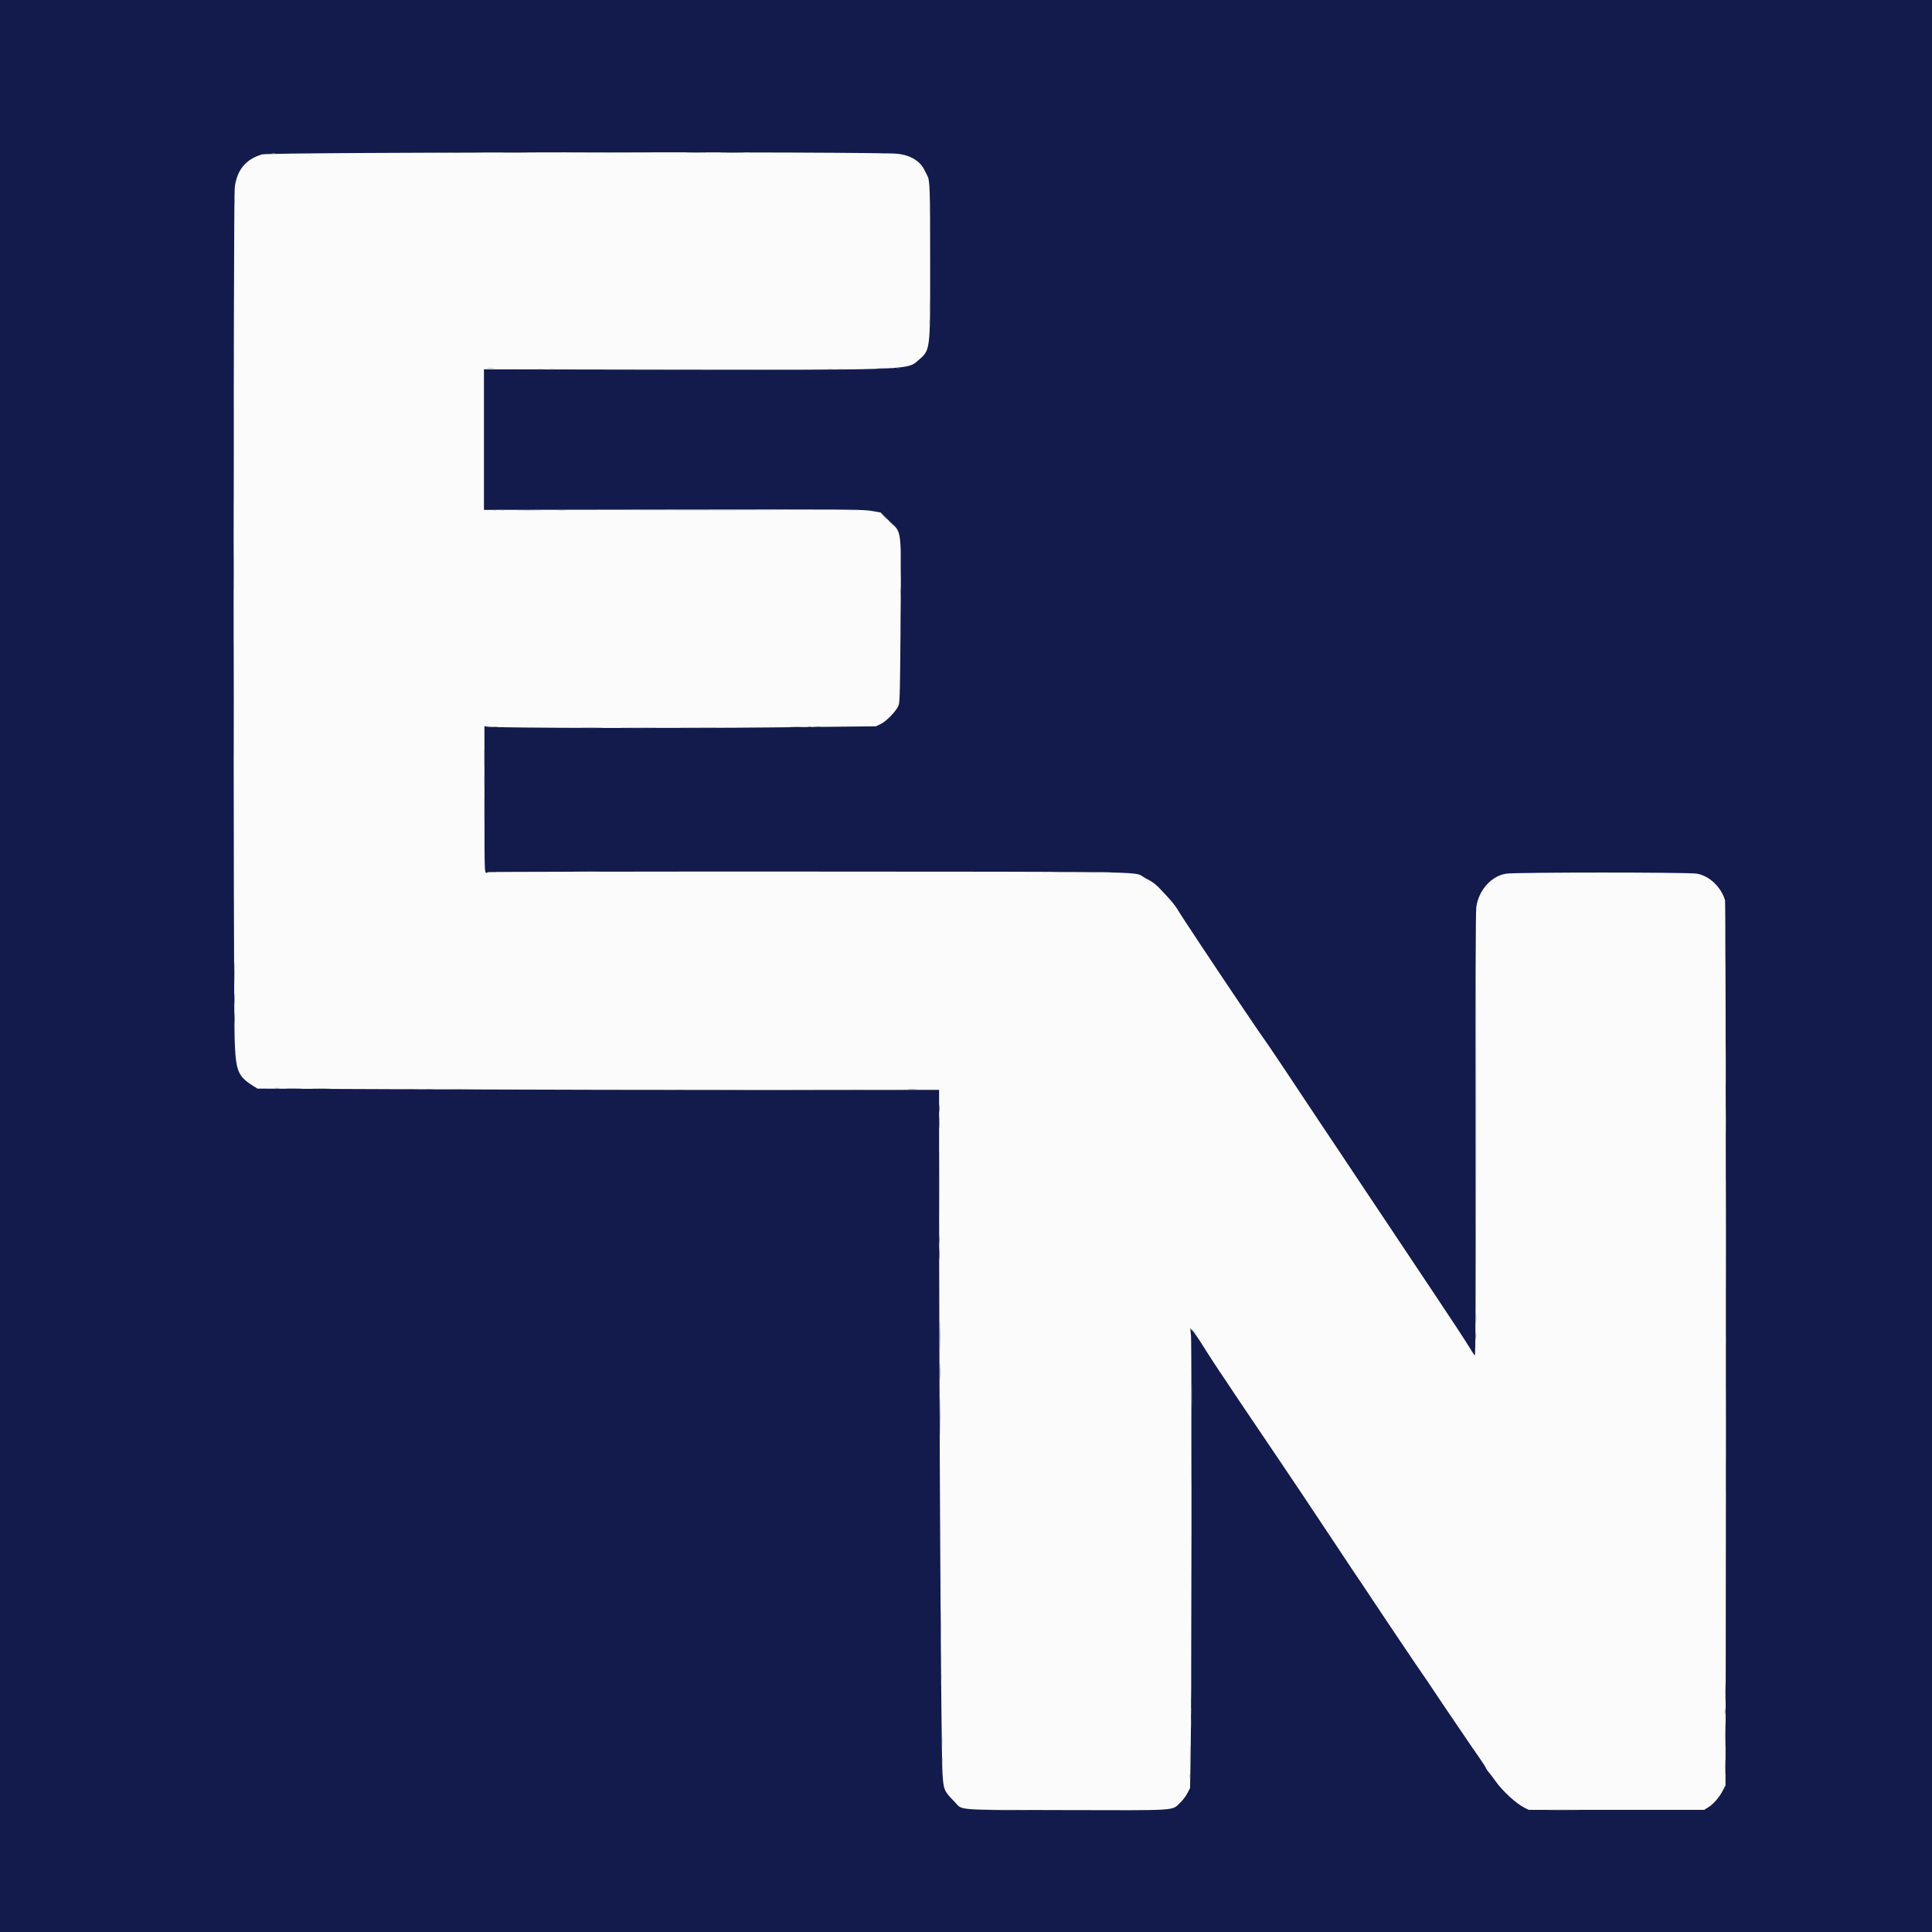
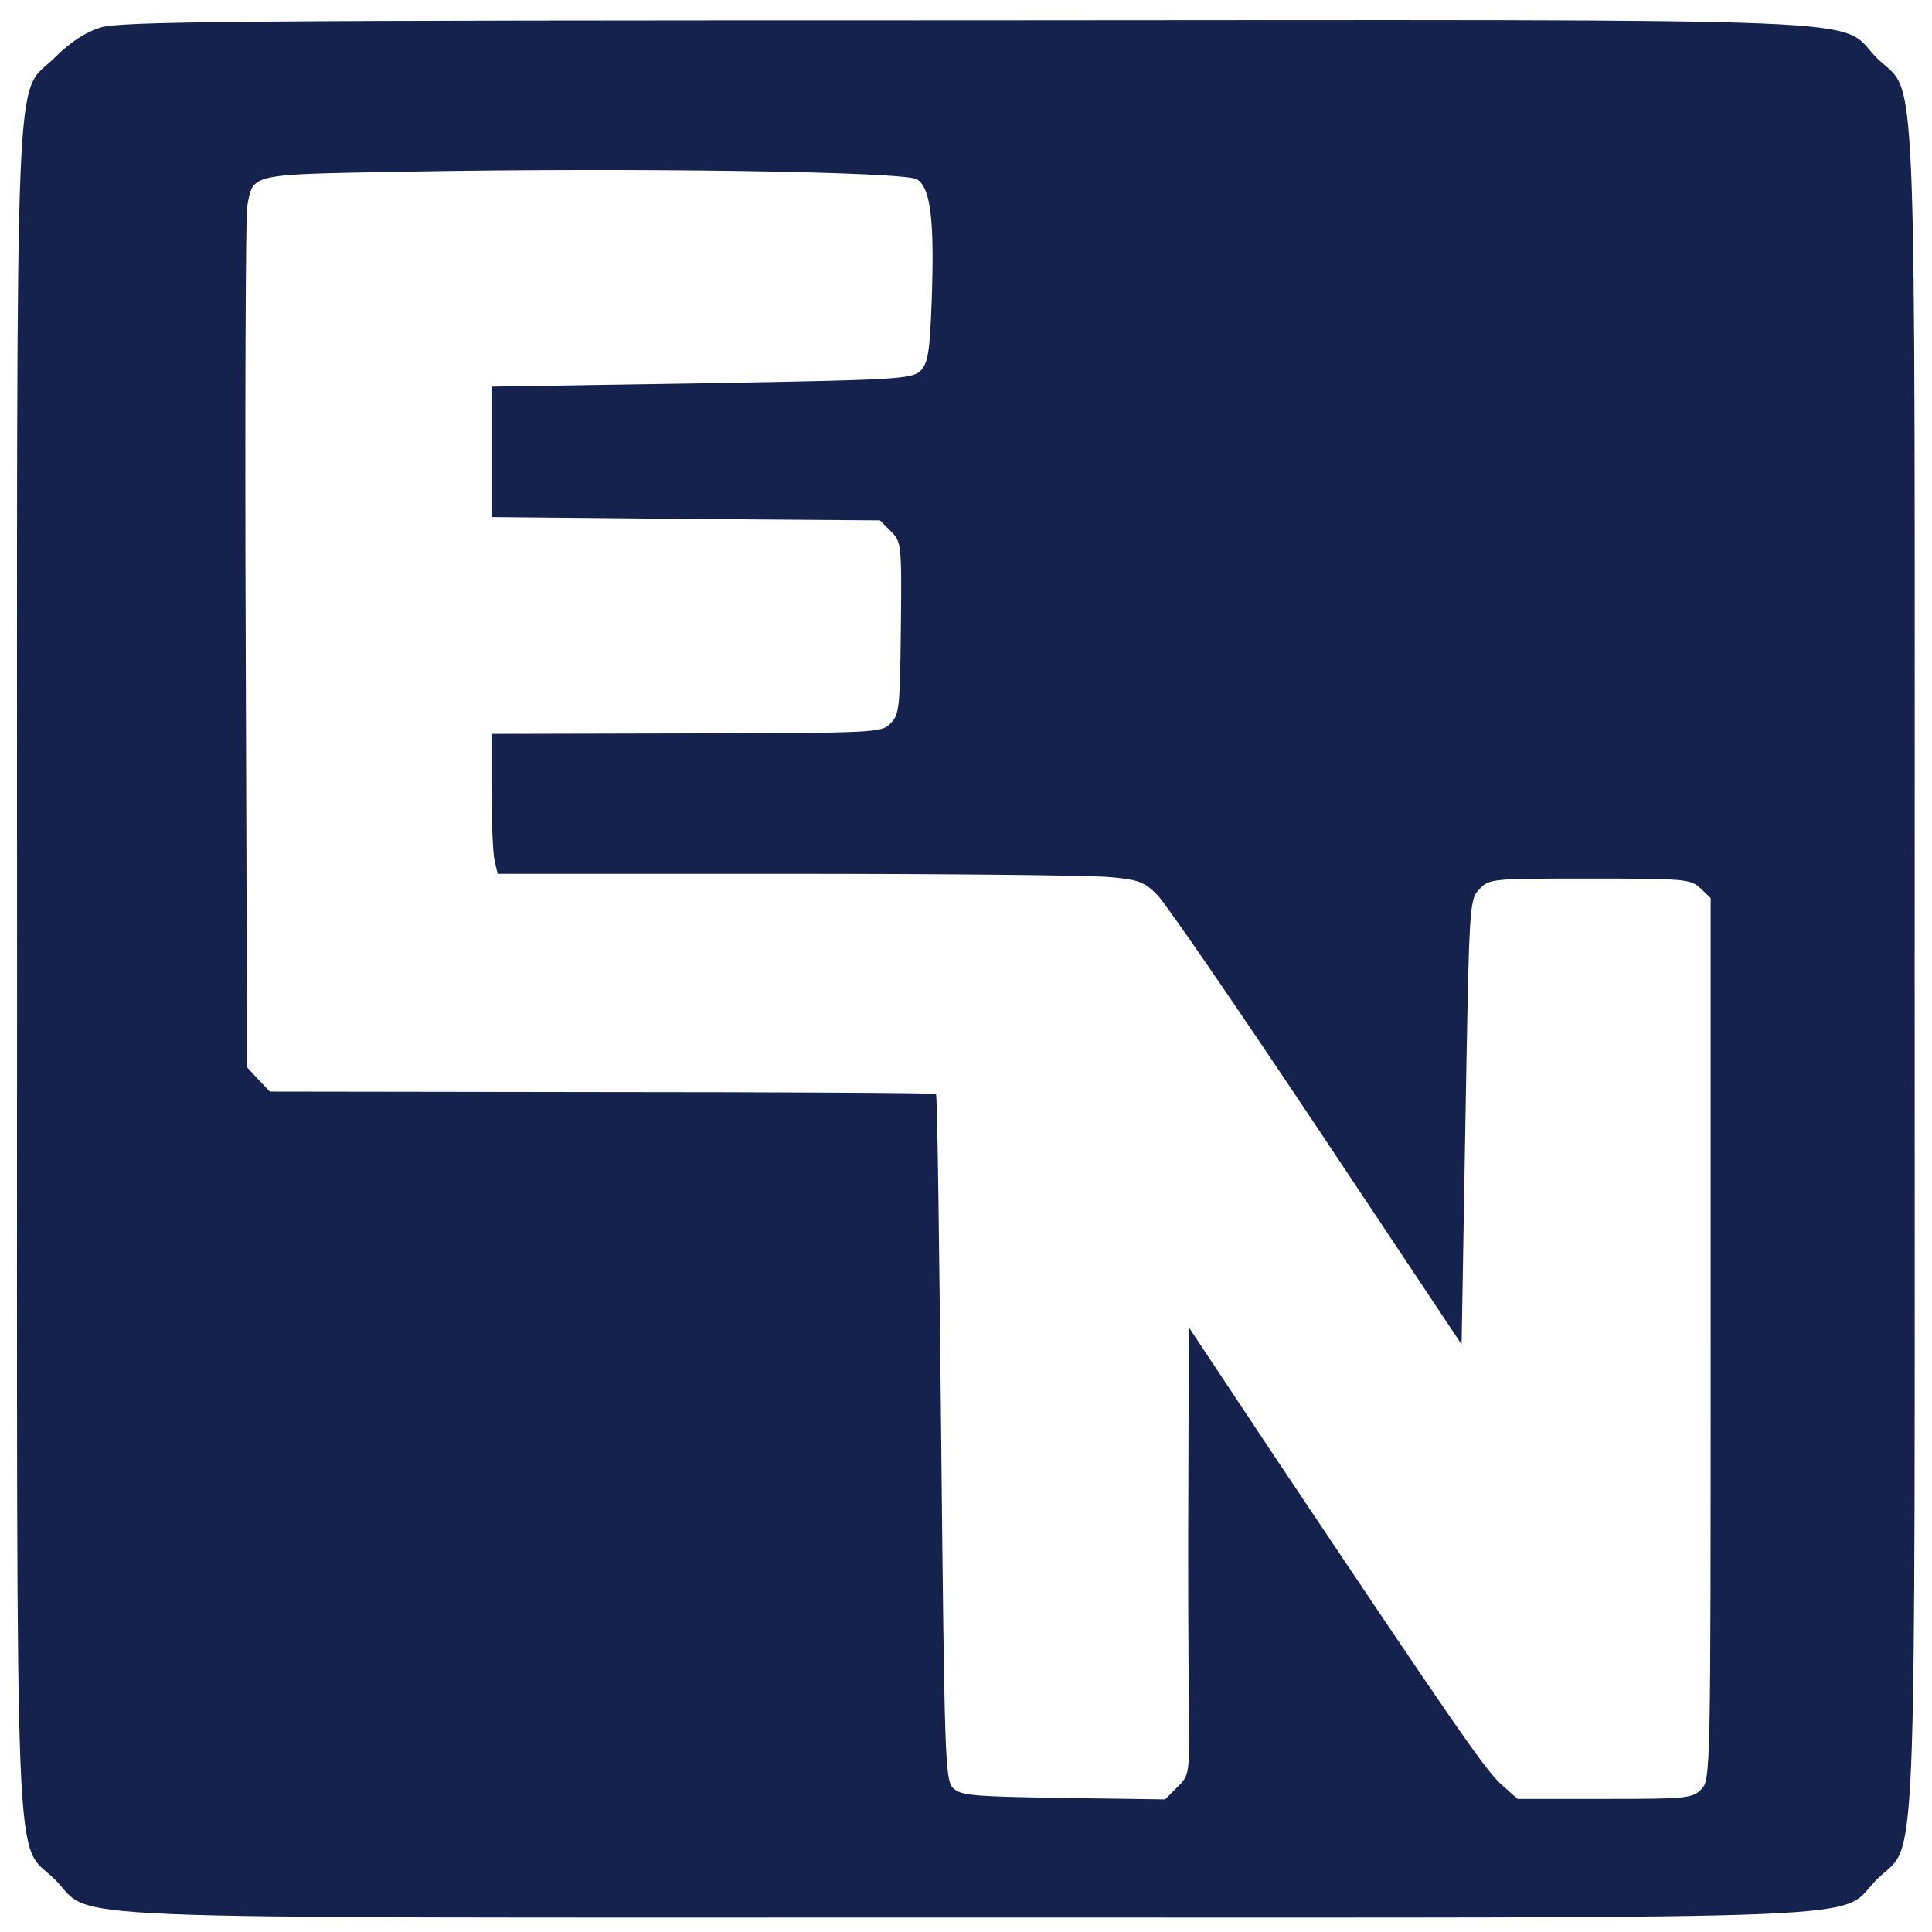
- <svg xmlns="http://www.w3.org/2000/svg" id="svg" version="1.1" width="400" height="400" viewBox="0, 0, 400,400">
-   <g id="svgg">
-     <path id="path0" d="M55.859 31.851 C 50.773 32.400,48.972 34.724,48.605 41.209 C 48.347 45.790,48.520 215.958,48.786 218.851 C 49.022 221.411,50.625 223.938,52.567 224.810 C 52.820 224.924,53.217 225.127,53.448 225.261 C 53.755 225.439,54.311 225.465,55.499 225.355 C 56.395 225.273,69.302 225.293,84.180 225.400 C 99.058 225.507,129.028 225.589,150.781 225.583 C 172.534 225.576,191.299 225.574,192.480 225.578 L 194.629 225.586 194.563 231.006 C 194.453 240.037,194.930 355.456,195.108 362.840 L 195.273 369.723 195.815 370.648 C 196.624 372.027,199.065 374.368,199.847 374.513 C 200.200 374.579,209.761 374.649,221.094 374.670 L 241.699 374.707 242.697 374.256 C 243.947 373.690,244.911 372.699,245.678 371.191 L 246.274 370.020 246.492 350.879 C 246.639 337.991,246.656 322.488,246.544 303.418 C 246.452 287.842,246.401 275.061,246.431 275.016 C 246.552 274.834,247.539 275.938,248.077 276.855 C 248.887 278.236,250.196 280.280,250.844 281.174 C 251.348 281.868,253.762 285.518,255.804 288.672 C 256.701 290.056,259.648 294.370,260.218 295.131 C 260.413 295.392,261.118 296.440,261.784 297.461 C 262.451 298.481,263.179 299.580,263.403 299.902 C 263.626 300.225,264.364 301.323,265.042 302.344 C 266.351 304.313,266.651 304.762,268.474 307.490 C 269.109 308.441,270.200 310.080,270.898 311.133 C 271.597 312.186,272.688 313.825,273.323 314.776 C 275.146 317.503,275.445 317.952,276.754 319.922 C 277.433 320.942,278.151 322.017,278.351 322.310 C 278.552 322.602,281.907 327.612,285.807 333.442 C 292.410 343.314,295.603 348.053,299.502 353.770 C 300.367 355.037,301.294 356.418,301.563 356.837 C 302.005 357.529,303.700 360.006,306.341 363.824 C 306.882 364.605,307.457 365.484,307.620 365.777 C 307.782 366.069,308.266 366.767,308.694 367.326 C 309.122 367.886,309.824 368.835,310.254 369.436 C 311.104 370.624,314.275 373.419,315.527 374.083 C 316.474 374.586,327.358 374.851,343.262 374.760 L 352.441 374.707 353.320 374.249 C 354.353 373.710,355.163 372.890,356.189 371.344 L 356.934 370.223 357.084 354.106 C 357.167 345.241,357.211 303.843,357.182 262.109 L 357.129 186.230 356.408 184.961 C 355.207 182.848,353.518 181.475,351.551 181.012 C 349.961 180.638,313.088 180.649,311.452 181.024 C 309.067 181.571,306.615 184.114,305.931 186.750 C 305.655 187.814,305.503 278.925,305.775 280.225 C 305.882 280.735,305.846 280.859,305.591 280.859 C 305.301 280.859,305.018 280.469,303.683 278.232 C 303.430 277.808,300.813 273.853,297.867 269.443 C 294.921 265.034,285.674 251.187,277.318 238.672 C 268.962 226.157,261.667 215.259,261.108 214.453 C 260.549 213.647,259.293 211.812,258.317 210.374 C 257.341 208.935,256.417 207.573,256.263 207.346 C 255.940 206.871,254.194 204.250,252.409 201.563 C 251.731 200.542,250.905 199.312,250.574 198.828 C 249.728 197.592,247.207 193.776,246.973 193.375 C 246.865 193.192,246.459 192.564,246.069 191.980 C 245.680 191.396,244.757 189.998,244.019 188.873 C 242.370 186.362,239.301 183.107,237.853 182.333 C 237.283 182.028,236.677 181.659,236.507 181.513 C 235.406 180.569,236.417 180.583,167.285 180.574 C 131.836 180.570,102.261 180.605,101.563 180.651 L 100.293 180.736 100.243 165.612 L 100.193 150.488 131.395 150.488 C 186.780 150.488,181.776 150.699,184.170 148.271 C 186.515 145.893,186.330 147.622,186.329 128.111 C 186.328 108.550,186.545 110.447,184.028 107.978 C 181.410 105.409,186.211 105.660,139.733 105.663 L 100.195 105.666 100.195 90.968 L 100.195 76.270 143.506 76.270 C 191.038 76.270,187.666 76.361,189.441 75.027 C 192.597 72.656,192.532 73.102,192.475 54.199 C 192.426 37.946,192.388 36.988,191.769 36.103 C 191.569 35.818,191.406 35.491,191.406 35.377 C 191.406 35.263,190.801 34.564,190.061 33.825 C 188.433 32.196,188.043 32.070,183.887 31.826 C 180.225 31.610,57.863 31.634,55.859 31.851 " stroke="none" fill="#fbfbfb" fill-rule="evenodd" />
-     <path id="path1" d="M0.000 200.000 L 0.000 400.000 200.000 400.000 L 400.000 400.000 400.000 200.000 L 400.000 0.000 200.000 0.000 L 0.000 0.000 0.000 200.000 M185.840 31.838 C 188.610 32.157,190.576 33.393,191.495 35.394 C 191.657 35.747,191.868 36.167,191.965 36.328 C 192.524 37.257,192.578 38.851,192.578 54.460 C 192.578 73.201,192.690 72.345,189.930 74.774 C 187.865 76.592,187.155 76.614,135.498 76.525 L 100.195 76.463 100.195 91.015 L 100.195 105.566 139.404 105.507 C 175.733 105.453,178.750 105.473,180.469 105.783 L 182.324 106.118 184.034 107.795 C 186.816 110.525,186.586 108.563,186.455 128.418 C 186.363 142.383,186.297 145.347,186.062 145.996 C 185.656 147.118,183.580 149.298,182.357 149.887 L 181.348 150.373 160.352 150.599 C 140.961 150.808,102.990 150.722,101.074 150.466 L 100.293 150.361 100.308 165.171 C 100.327 182.799,100.218 180.741,101.123 180.568 C 101.526 180.491,130.947 180.438,166.504 180.451 C 236.088 180.476,235.177 180.463,236.533 181.433 C 236.807 181.629,237.484 182.019,238.038 182.300 C 238.591 182.580,239.466 183.263,239.981 183.816 C 240.496 184.370,241.182 185.097,241.504 185.433 C 242.378 186.342,243.503 187.748,243.791 188.290 C 244.210 189.079,251.625 200.260,257.516 208.984 C 260.508 213.415,261.072 214.238,262.638 216.455 C 263.302 217.395,265.898 221.284,273.037 232.031 C 274.500 234.233,275.882 236.299,276.109 236.621 C 276.335 236.943,277.742 239.053,279.234 241.309 C 280.726 243.564,282.132 245.674,282.358 245.996 C 282.584 246.318,284.873 249.746,287.445 253.613 C 290.017 257.480,294.531 264.248,297.477 268.652 C 300.423 273.057,303.350 277.516,303.980 278.561 C 304.611 279.606,305.226 280.544,305.347 280.644 C 305.509 280.779,305.551 268.929,305.508 235.091 C 305.469 204.634,305.516 188.851,305.650 187.845 C 306.118 184.314,308.748 181.364,311.857 180.882 C 313.802 180.580,349.571 180.578,351.303 180.880 C 353.890 181.330,356.276 183.570,357.149 186.366 C 357.331 186.948,357.399 309.099,357.249 366.324 L 357.241 369.660 356.639 370.804 C 355.911 372.188,354.702 373.558,353.627 374.219 L 352.832 374.707 334.668 374.707 L 316.504 374.707 315.625 374.267 C 313.878 373.392,311.075 370.821,309.641 368.778 C 309.140 368.065,308.529 367.261,308.284 366.992 C 308.038 366.724,307.743 366.284,307.627 366.016 C 307.511 365.747,306.888 364.780,306.243 363.867 C 305.597 362.954,304.120 360.801,302.960 359.082 C 301.800 357.363,300.069 354.814,299.115 353.418 C 298.160 352.021,296.832 350.044,296.163 349.023 C 295.494 348.003,294.779 346.948,294.575 346.680 C 294.130 346.094,285.395 333.104,283.674 330.469 C 283.008 329.448,282.186 328.218,281.847 327.734 C 281.216 326.834,279.548 324.335,276.953 320.403 C 275.448 318.123,270.042 310.000,269.527 309.246 C 269.368 309.014,267.152 305.718,264.603 301.922 C 262.053 298.126,259.302 294.053,258.488 292.871 C 257.674 291.689,256.402 289.800,255.662 288.672 C 254.922 287.544,254.045 286.226,253.714 285.742 C 252.309 283.695,250.198 280.463,248.900 278.372 C 248.134 277.138,247.267 275.897,246.974 275.613 L 246.441 275.098 246.586 276.563 C 246.755 278.289,246.691 352.703,246.511 363.086 L 246.387 370.215 245.824 371.289 C 245.514 371.880,244.842 372.760,244.329 373.246 C 242.555 374.926,244.233 374.818,220.602 374.759 C 196.857 374.700,199.468 374.906,197.532 372.934 C 195.462 370.825,195.352 370.561,195.133 367.162 C 194.837 362.570,194.434 291.269,194.434 243.535 L 194.434 225.644 159.863 225.664 C 140.850 225.675,109.093 225.616,89.293 225.534 L 53.293 225.385 52.275 224.734 C 49.261 222.806,48.825 221.716,48.591 215.527 C 48.294 207.682,48.299 41.485,48.596 38.895 C 49.017 35.222,50.864 32.964,54.260 31.969 C 55.913 31.484,181.684 31.359,185.840 31.838 " stroke="none" fill="#131b4c" fill-rule="evenodd" />
-     <path id="path2" d="M104.443 31.591 C 105.652 31.625,107.629 31.625,108.838 31.591 C 110.046 31.557,109.058 31.529,106.641 31.529 C 104.224 31.529,103.235 31.557,104.443 31.591 M142.432 31.591 C 143.372 31.627,144.910 31.627,145.850 31.591 C 146.790 31.555,146.021 31.526,144.141 31.526 C 142.261 31.526,141.492 31.555,142.432 31.591 M192.436 66.797 C 192.436 67.280,192.474 67.478,192.521 67.236 C 192.567 66.995,192.567 66.599,192.521 66.357 C 192.474 66.116,192.436 66.313,192.436 66.797 M184.424 76.307 C 184.612 76.356,184.919 76.356,185.107 76.307 C 185.295 76.257,185.142 76.217,184.766 76.217 C 184.390 76.217,184.236 76.257,184.424 76.307 M113.721 76.507 C 114.016 76.552,114.500 76.552,114.795 76.507 C 115.090 76.462,114.849 76.426,114.258 76.426 C 113.667 76.426,113.425 76.462,113.721 76.507 M171.341 76.507 C 171.637 76.552,172.077 76.551,172.317 76.505 C 172.557 76.458,172.314 76.422,171.777 76.423 C 171.240 76.425,171.044 76.462,171.341 76.507 M103.567 105.609 C 103.864 105.654,104.303 105.653,104.544 105.606 C 104.784 105.560,104.541 105.523,104.004 105.525 C 103.467 105.526,103.270 105.564,103.567 105.609 M115.387 105.613 C 115.955 105.653,116.834 105.652,117.341 105.612 C 117.847 105.572,117.383 105.540,116.309 105.540 C 115.234 105.541,114.820 105.573,115.387 105.613 M48.330 118.262 C 48.330 122.021,48.356 123.532,48.388 121.618 C 48.420 119.705,48.420 116.628,48.388 114.782 C 48.356 112.936,48.330 114.502,48.330 118.262 M186.389 122.559 C 186.390 123.203,186.426 123.443,186.470 123.092 C 186.513 122.741,186.512 122.214,186.468 121.920 C 186.423 121.627,186.388 121.914,186.389 122.559 M167.236 150.525 C 167.424 150.574,167.732 150.574,167.920 150.525 C 168.108 150.476,167.954 150.436,167.578 150.436 C 167.202 150.436,167.048 150.476,167.236 150.525 M129.163 150.732 C 130.861 150.765,133.586 150.765,135.217 150.732 C 136.849 150.699,135.459 150.673,132.129 150.673 C 128.799 150.673,127.464 150.700,129.163 150.732 M100.268 161.816 C 100.269 162.998,100.301 163.456,100.340 162.835 C 100.379 162.213,100.378 161.246,100.339 160.686 C 100.300 160.126,100.268 160.635,100.268 161.816 M48.508 206.836 C 48.508 207.856,48.541 208.274,48.581 207.764 C 48.621 207.253,48.621 206.418,48.581 205.908 C 48.541 205.398,48.508 205.815,48.508 206.836 M59.415 225.340 C 60.136 225.377,61.366 225.378,62.150 225.341 C 62.933 225.303,62.344 225.273,60.840 225.272 C 59.336 225.272,58.695 225.302,59.415 225.340 M88.135 225.533 C 88.538 225.575,89.197 225.575,89.600 225.533 C 90.002 225.491,89.673 225.456,88.867 225.456 C 88.062 225.456,87.732 225.491,88.135 225.533 M137.646 225.730 C 138.210 225.769,139.133 225.769,139.697 225.730 C 140.261 225.690,139.800 225.658,138.672 225.658 C 137.544 225.658,137.083 225.690,137.646 225.730 M174.170 225.727 C 174.519 225.771,175.090 225.771,175.439 225.727 C 175.789 225.684,175.503 225.648,174.805 225.648 C 174.106 225.648,173.821 225.684,174.170 225.727 M357.311 232.031 C 357.311 234.556,357.338 235.588,357.372 234.326 C 357.406 233.064,357.406 230.999,357.372 229.736 C 357.338 228.474,357.311 229.507,357.311 232.031 M194.406 232.422 C 194.406 233.442,194.439 233.860,194.479 233.350 C 194.520 232.839,194.520 232.004,194.479 231.494 C 194.439 230.984,194.406 231.401,194.406 232.422 M194.398 256.641 C 194.398 257.339,194.434 257.625,194.477 257.275 C 194.521 256.926,194.521 256.355,194.477 256.006 C 194.434 255.657,194.398 255.942,194.398 256.641 M357.291 277.441 C 357.292 278.193,357.327 278.477,357.369 278.072 C 357.411 277.667,357.411 277.051,357.368 276.705 C 357.324 276.358,357.290 276.689,357.291 277.441 M194.609 283.984 C 194.609 285.542,194.639 286.179,194.676 285.400 C 194.713 284.622,194.713 283.347,194.676 282.568 C 194.639 281.790,194.609 282.427,194.609 283.984 M357.302 310.156 C 357.302 311.499,357.333 312.048,357.371 311.377 C 357.409 310.706,357.409 309.607,357.371 308.936 C 357.333 308.264,357.302 308.813,357.302 310.156 M194.785 343.164 C 194.785 343.755,194.822 343.997,194.866 343.701 C 194.911 343.406,194.911 342.922,194.866 342.627 C 194.822 342.332,194.785 342.573,194.785 343.164 M246.540 354.199 C 246.542 354.736,246.580 354.933,246.625 354.636 C 246.669 354.339,246.668 353.900,246.622 353.659 C 246.576 353.419,246.539 353.662,246.540 354.199 M357.087 354.395 C 357.089 354.932,357.127 355.128,357.171 354.831 C 357.216 354.534,357.215 354.095,357.169 353.855 C 357.122 353.615,357.086 353.857,357.087 354.395 M246.334 367.773 C 246.334 368.149,246.375 368.303,246.424 368.115 C 246.473 367.927,246.473 367.620,246.424 367.432 C 246.375 367.244,246.334 367.397,246.334 367.773 " stroke="none" fill="#6f717f" fill-rule="evenodd" />
-     <path id="path3" d="M118.423 31.592 C 122.593 31.621,129.361 31.621,133.462 31.592 C 137.563 31.562,134.150 31.538,125.879 31.538 C 117.607 31.538,114.252 31.562,118.423 31.592 M56.299 31.775 C 56.487 31.824,56.794 31.824,56.982 31.775 C 57.170 31.726,57.017 31.686,56.641 31.686 C 56.265 31.686,56.111 31.726,56.299 31.775 M182.471 31.781 C 182.766 31.825,183.250 31.825,183.545 31.781 C 183.840 31.736,183.599 31.699,183.008 31.699 C 182.417 31.699,182.175 31.736,182.471 31.781 M48.496 41.602 C 48.496 42.192,48.533 42.434,48.577 42.139 C 48.622 41.843,48.622 41.360,48.577 41.064 C 48.533 40.769,48.496 41.011,48.496 41.602 M192.457 43.359 C 192.457 44.595,192.488 45.100,192.527 44.482 C 192.566 43.865,192.566 42.854,192.527 42.236 C 192.488 41.619,192.457 42.124,192.457 43.359 M192.457 63.477 C 192.457 64.712,192.488 65.217,192.527 64.600 C 192.566 63.982,192.566 62.971,192.527 62.354 C 192.488 61.736,192.457 62.241,192.457 63.477 M100.830 76.314 C 101.233 76.356,101.892 76.356,102.295 76.314 C 102.698 76.272,102.368 76.238,101.563 76.238 C 100.757 76.238,100.427 76.272,100.830 76.314 M181.787 76.315 C 182.244 76.356,182.991 76.356,183.447 76.315 C 183.904 76.274,183.530 76.240,182.617 76.240 C 181.704 76.240,181.331 76.274,181.787 76.315 M129.166 76.514 C 136.882 76.542,149.450 76.542,157.095 76.514 C 164.741 76.485,158.428 76.462,143.066 76.462 C 127.705 76.462,121.450 76.485,129.166 76.514 M132.178 105.615 C 139.939 105.643,152.639 105.643,160.400 105.615 C 168.162 105.587,161.812 105.564,146.289 105.564 C 130.767 105.564,124.417 105.587,132.178 105.615 M175.537 105.613 C 176.101 105.652,177.024 105.652,177.588 105.613 C 178.152 105.573,177.690 105.541,176.563 105.541 C 175.435 105.541,174.973 105.573,175.537 105.613 M183.008 106.934 C 183.372 107.310,183.714 107.617,183.768 107.617 C 183.822 107.617,183.568 107.310,183.203 106.934 C 182.839 106.558,182.497 106.250,182.443 106.250 C 182.389 106.250,182.643 106.558,183.008 106.934 M183.984 107.874 C 183.984 107.907,184.270 108.193,184.619 108.508 L 185.254 109.082 184.680 108.447 C 184.146 107.856,183.984 107.723,183.984 107.874 M102.100 150.528 C 102.341 150.575,102.737 150.575,102.979 150.528 C 103.220 150.482,103.022 150.444,102.539 150.444 C 102.056 150.444,101.858 150.482,102.100 150.528 M163.631 150.535 C 164.306 150.574,165.361 150.573,165.974 150.535 C 166.588 150.496,166.035 150.465,164.746 150.465 C 163.457 150.466,162.955 150.497,163.631 150.535 M102.002 180.603 C 102.190 180.653,102.498 180.653,102.686 180.603 C 102.874 180.554,102.720 180.514,102.344 180.514 C 101.968 180.514,101.814 180.554,102.002 180.603 M218.320 180.614 C 219.211 180.650,220.617 180.650,221.445 180.614 C 222.272 180.577,221.543 180.548,219.824 180.548 C 218.105 180.548,217.428 180.578,218.320 180.614 M226.904 180.614 C 227.683 180.651,228.958 180.651,229.736 180.614 C 230.515 180.577,229.878 180.546,228.320 180.546 C 226.763 180.546,226.125 180.577,226.904 180.614 M357.119 194.824 C 357.119 198.691,357.145 200.301,357.177 198.401 C 357.209 196.502,357.209 193.338,357.178 191.370 C 357.146 189.403,357.119 190.957,357.119 194.824 M305.564 228.027 C 305.564 249.082,305.587 257.666,305.615 247.104 C 305.643 236.541,305.643 219.314,305.615 208.822 C 305.587 198.330,305.564 206.973,305.564 228.027 M48.519 201.465 C 48.519 203.506,48.548 204.314,48.583 203.261 C 48.618 202.208,48.618 200.538,48.583 199.550 C 48.548 198.562,48.519 199.424,48.519 201.465 M48.682 218.066 C 48.684 218.496,48.724 218.649,48.771 218.406 C 48.818 218.163,48.816 217.811,48.767 217.625 C 48.718 217.438,48.680 217.637,48.682 218.066 M56.887 225.335 C 57.184 225.380,57.624 225.379,57.864 225.333 C 58.104 225.286,57.861 225.250,57.324 225.251 C 56.787 225.253,56.591 225.291,56.887 225.335 M64.990 225.341 C 65.876 225.377,67.327 225.377,68.213 225.341 C 69.099 225.304,68.374 225.275,66.602 225.275 C 64.829 225.275,64.104 225.304,64.990 225.341 M92.638 225.537 C 94.014 225.570,96.211 225.570,97.521 225.536 C 98.831 225.503,97.705 225.475,95.020 225.475 C 92.334 225.475,91.262 225.503,92.638 225.537 M188.037 225.534 C 188.494 225.575,189.241 225.575,189.697 225.534 C 190.154 225.493,189.780 225.459,188.867 225.459 C 187.954 225.459,187.581 225.493,188.037 225.534 M148.892 225.732 C 153.492 225.762,160.963 225.762,165.493 225.732 C 170.024 225.703,166.260 225.679,157.129 225.679 C 147.998 225.679,144.291 225.703,148.892 225.732 M194.427 244.824 C 194.427 250.732,194.452 253.178,194.482 250.258 C 194.513 247.338,194.513 242.504,194.482 239.516 C 194.452 236.527,194.427 238.916,194.427 244.824 M357.320 255.762 C 357.320 266.182,357.344 270.416,357.373 265.171 C 357.402 259.926,357.402 251.400,357.373 246.225 C 357.344 241.050,357.320 245.342,357.320 255.762 M305.539 272.852 C 305.539 273.872,305.572 274.290,305.612 273.779 C 305.653 273.269,305.653 272.434,305.612 271.924 C 305.572 271.414,305.539 271.831,305.539 272.852 M194.616 276.465 C 194.616 279.150,194.643 280.276,194.677 278.966 C 194.711 277.657,194.711 275.460,194.677 274.084 C 194.644 272.708,194.616 273.779,194.616 276.465 M246.306 275.049 C 246.352 275.076,246.696 275.361,247.071 275.684 L 247.754 276.270 247.180 275.635 C 246.865 275.286,246.521 275.000,246.415 275.000 C 246.310 275.000,246.261 275.022,246.306 275.049 M246.578 296.191 C 246.578 305.967,246.602 309.937,246.631 305.015 C 246.660 300.092,246.660 292.094,246.631 287.241 C 246.602 282.388,246.578 286.416,246.578 296.191 M357.319 295.410 C 357.319 302.285,357.343 305.069,357.373 301.597 C 357.403 298.125,357.403 292.500,357.373 289.097 C 357.343 285.694,357.319 288.535,357.319 295.410 M194.812 336.816 C 194.813 339.824,194.840 341.027,194.873 339.490 C 194.906 337.953,194.906 335.492,194.872 334.021 C 194.839 332.551,194.812 333.809,194.812 336.816 M246.568 348.926 C 246.568 351.396,246.596 352.380,246.630 351.112 C 246.664 349.844,246.664 347.822,246.630 346.620 C 246.596 345.417,246.568 346.455,246.568 348.926 M357.111 350.391 C 357.111 352.163,357.140 352.888,357.177 352.002 C 357.213 351.116,357.213 349.666,357.177 348.779 C 357.140 347.893,357.111 348.618,357.111 350.391 M194.996 360.352 C 194.996 361.587,195.027 362.092,195.066 361.475 C 195.105 360.857,195.105 359.846,195.066 359.229 C 195.027 358.611,194.996 359.116,194.996 360.352 M246.370 363.574 C 246.371 365.615,246.400 366.424,246.435 365.371 C 246.470 364.318,246.470 362.648,246.434 361.660 C 246.399 360.672,246.370 361.533,246.370 363.574 M205.322 374.756 C 207.122 374.788,210.066 374.788,211.865 374.756 C 213.665 374.723,212.192 374.697,208.594 374.697 C 204.995 374.697,203.523 374.723,205.322 374.756 M320.654 374.755 C 322.185 374.788,324.690 374.788,326.221 374.755 C 327.751 374.722,326.499 374.695,323.438 374.695 C 320.376 374.695,319.124 374.722,320.654 374.755 " stroke="none" fill="#838c8d" fill-rule="evenodd" />
-     <path id="path4" d="M90.661 31.592 C 92.775 31.623,96.291 31.623,98.473 31.592 C 100.656 31.560,98.926 31.534,94.629 31.534 C 90.332 31.534,88.546 31.560,90.661 31.592 M149.463 31.591 C 150.618 31.626,152.507 31.626,153.662 31.591 C 154.817 31.557,153.872 31.528,151.563 31.528 C 149.253 31.528,148.308 31.557,149.463 31.591 M48.336 93.750 C 48.336 103.579,48.360 107.600,48.389 102.686 C 48.418 97.771,48.418 89.729,48.389 84.814 C 48.360 79.900,48.336 83.921,48.336 93.750 M185.596 76.307 C 185.784 76.356,186.091 76.356,186.279 76.307 C 186.467 76.257,186.313 76.217,185.938 76.217 C 185.562 76.217,185.408 76.257,185.596 76.307 M110.889 76.510 C 111.345 76.551,112.092 76.551,112.549 76.510 C 113.005 76.469,112.632 76.435,111.719 76.435 C 110.806 76.435,110.432 76.469,110.889 76.510 M173.394 76.510 C 173.853 76.552,174.556 76.551,174.956 76.509 C 175.356 76.467,174.980 76.433,174.121 76.434 C 173.262 76.435,172.934 76.469,173.394 76.510 M102.102 105.607 C 102.345 105.654,102.696 105.652,102.883 105.603 C 103.070 105.554,102.871 105.516,102.441 105.518 C 102.012 105.520,101.859 105.560,102.102 105.607 M107.189 105.615 C 108.511 105.649,110.620 105.648,111.876 105.615 C 113.132 105.581,112.051 105.553,109.473 105.553 C 106.895 105.553,105.867 105.581,107.189 105.615 M186.411 116.895 C 186.412 119.258,186.440 120.198,186.474 118.983 C 186.508 117.769,186.508 115.835,186.474 114.686 C 186.439 113.538,186.411 114.531,186.411 116.895 M186.415 129.688 C 186.415 132.856,186.441 134.153,186.474 132.568 C 186.507 130.984,186.507 128.391,186.474 126.807 C 186.441 125.222,186.415 126.519,186.415 129.688 M48.336 144.727 C 48.336 155.630,48.360 160.090,48.389 154.639 C 48.417 149.187,48.417 140.266,48.389 134.814 C 48.360 129.363,48.336 133.823,48.336 144.727 M168.701 150.532 C 169.050 150.575,169.622 150.575,169.971 150.532 C 170.320 150.489,170.034 150.453,169.336 150.453 C 168.638 150.453,168.352 150.489,168.701 150.532 M120.850 150.731 C 121.843 150.767,123.469 150.767,124.463 150.731 C 125.457 150.696,124.644 150.667,122.656 150.667 C 120.669 150.667,119.856 150.696,120.850 150.731 M141.455 150.732 C 143.147 150.765,145.916 150.765,147.607 150.732 C 149.299 150.700,147.915 150.673,144.531 150.673 C 141.147 150.673,139.763 150.700,141.455 150.732 M100.273 157.031 C 100.273 158.589,100.303 159.226,100.340 158.447 C 100.377 157.668,100.377 156.394,100.340 155.615 C 100.303 154.836,100.273 155.474,100.273 157.031 M100.277 167.578 C 100.277 169.673,100.306 170.530,100.341 169.482 C 100.376 168.435,100.376 166.721,100.341 165.674 C 100.306 164.626,100.277 165.483,100.277 167.578 M119.006 180.419 C 120.381 180.453,122.579 180.453,123.888 180.419 C 125.198 180.386,124.072 180.358,121.387 180.358 C 118.701 180.358,117.630 180.386,119.006 180.419 M48.510 210.938 C 48.510 212.065,48.542 212.527,48.581 211.963 C 48.621 211.399,48.621 210.476,48.581 209.912 C 48.542 209.348,48.510 209.810,48.510 210.938 M357.314 220.508 C 357.314 223.999,357.340 225.427,357.373 223.682 C 357.405 221.936,357.405 219.080,357.373 217.334 C 357.340 215.588,357.314 217.017,357.314 220.508 M83.643 225.535 C 84.368 225.573,85.554 225.573,86.279 225.535 C 87.004 225.498,86.411 225.467,84.961 225.467 C 83.511 225.467,82.917 225.498,83.643 225.535 M128.467 225.732 C 129.998 225.765,132.502 225.765,134.033 225.732 C 135.564 225.699,134.312 225.672,131.250 225.672 C 128.188 225.672,126.936 225.699,128.467 225.732 M176.807 225.729 C 177.317 225.770,178.152 225.770,178.662 225.729 C 179.172 225.689,178.755 225.656,177.734 225.656 C 176.714 225.656,176.296 225.689,176.807 225.729 M194.398 229.492 C 194.398 230.190,194.434 230.476,194.477 230.127 C 194.521 229.778,194.521 229.207,194.477 228.857 C 194.434 228.508,194.398 228.794,194.398 229.492 M194.406 259.570 C 194.406 260.591,194.439 261.008,194.479 260.498 C 194.520 259.988,194.520 259.153,194.479 258.643 C 194.439 258.132,194.406 258.550,194.406 259.570 M305.531 276.563 C 305.531 277.261,305.567 277.546,305.610 277.197 C 305.653 276.848,305.653 276.277,305.610 275.928 C 305.567 275.579,305.531 275.864,305.531 276.563 M246.763 288.965 C 246.763 291.328,246.791 292.268,246.826 291.054 C 246.860 289.839,246.860 287.906,246.825 286.757 C 246.791 285.608,246.763 286.602,246.763 288.965 M194.619 293.359 C 194.619 296.851,194.645 298.279,194.677 296.533 C 194.710 294.788,194.710 291.931,194.677 290.186 C 194.645 288.440,194.619 289.868,194.619 293.359 M357.312 318.164 C 357.312 321.118,357.339 322.327,357.373 320.850 C 357.406 319.373,357.406 316.956,357.373 315.479 C 357.339 314.001,357.312 315.210,357.312 318.164 M194.806 347.168 C 194.806 348.887,194.836 349.564,194.872 348.672 C 194.908 347.781,194.908 346.375,194.872 345.547 C 194.835 344.720,194.805 345.449,194.806 347.168 M246.554 356.738 C 246.553 357.705,246.586 358.125,246.627 357.672 C 246.668 357.219,246.669 356.428,246.628 355.914 C 246.588 355.401,246.554 355.771,246.554 356.738 M357.114 359.180 C 357.114 361.382,357.142 362.283,357.177 361.182 C 357.212 360.081,357.212 358.279,357.177 357.178 C 357.142 356.077,357.114 356.978,357.114 359.180 M194.984 364.453 C 194.984 365.151,195.020 365.437,195.063 365.088 C 195.106 364.739,195.106 364.167,195.063 363.818 C 195.020 363.469,194.984 363.755,194.984 364.453 M357.108 365.820 C 357.108 367.271,357.139 367.864,357.176 367.139 C 357.214 366.414,357.214 365.227,357.176 364.502 C 357.139 363.777,357.108 364.370,357.108 365.820 " stroke="none" fill="#5a5c67" fill-rule="evenodd" />
+ <svg xmlns="http://www.w3.org/2000/svg" version="1.0" width="400" height="400" preserveAspectRatio="xMidYMid meet" style="">
+   <rect id="backgroundrect" width="100%" height="100%" x="0" y="0" fill="none" stroke="none" />
+   <g class="currentLayer" style="">
+     <g transform="translate(0,400) scale(0.1,-0.1) " fill="#14224d" stroke="none" id="svg_1" class="" fill-opacity="1">
+       <path d="M208.16,3943.1 c-31.431,-9.822 -62.861,-30.448 -94.292,-61.879 c-85.452,-85.452 -78.576,74.648 -78.576,-1886.815 c0,-1961.462 -6.875,-1801.363 78.576,-1885.833 c84.47,-85.452 -75.63,-78.576 1885.833,-78.576 c1961.462,0 1801.363,-6.875 1885.833,78.576 c85.452,84.47 78.576,-75.63 78.576,1885.833 c0,1961.462 6.875,1801.363 -78.576,1885.833 c-84.47,85.452 75.63,78.576 -1889.761,77.594 c-1513.577,0 -1745.377,-1.964 -1787.612,-14.733 zm1690.374,-314.305 c28.484,-17.68 36.342,-85.452 30.448,-251.444 c-3.929,-108.042 -7.858,-129.651 -23.573,-145.366 c-17.68,-16.697 -48.128,-18.662 -452.796,-25.537 l-435.117,-6.875 l0,-135.544 l0,-134.562 l402.704,-3.929 l401.722,-2.947 l22.591,-22.591 c21.608,-21.608 22.591,-26.52 20.626,-200.37 c-1.964,-164.028 -2.947,-179.743 -21.608,-197.423 c-18.662,-19.644 -32.413,-19.644 -422.348,-20.626 l-403.686,-0.982 l0,-113.936 c0,-62.861 2.947,-128.669 5.893,-145.366 l6.875,-30.448 l600.127,0 c330.021,0 630.575,-2.947 667.899,-6.875 c57.95,-4.911 71.701,-9.822 98.22,-37.324 c16.697,-16.697 165.01,-232.782 330.021,-480.298 l299.572,-449.85 l7.858,459.672 c7.858,450.832 7.858,460.654 28.484,482.262 c20.626,22.591 25.537,22.591 228.854,22.591 c195.459,0 209.21,-0.982 228.854,-19.644 l21.608,-20.626 l0,-912.468 c0,-900.681 0,-913.45 -19.644,-933.094 c-18.662,-18.662 -32.413,-19.644 -199.388,-19.644 l-180.726,0 l-35.359,31.431 c-33.395,31.431 -98.22,124.74 -472.44,684.596 l-172.868,260.284 l-0.982,-309.394 c-0.982,-168.939 0,-378.149 0.982,-462.618 c1.964,-154.206 1.964,-154.206 -23.573,-179.743 l-25.537,-25.537 l-211.174,2.947 c-186.619,2.947 -212.156,4.911 -227.871,20.626 c-16.697,16.697 -17.68,63.843 -24.555,724.867 c-3.929,389.935 -7.858,710.134 -10.804,712.098 c-1.964,1.964 -313.323,3.929 -691.472,3.929 l-687.543,0.982 l-23.573,24.555 l-23.573,25.537 l-2.947,875.144 c-1.964,482.262 0,889.877 2.947,906.575 c12.769,69.737 0.982,66.79 326.092,72.683 c475.387,8.84 1035.243,0 1060.781,-15.715 z" id="svg_2" fill="#14224d" fill-opacity="1" />
+     </g>
  </g>
</svg>
